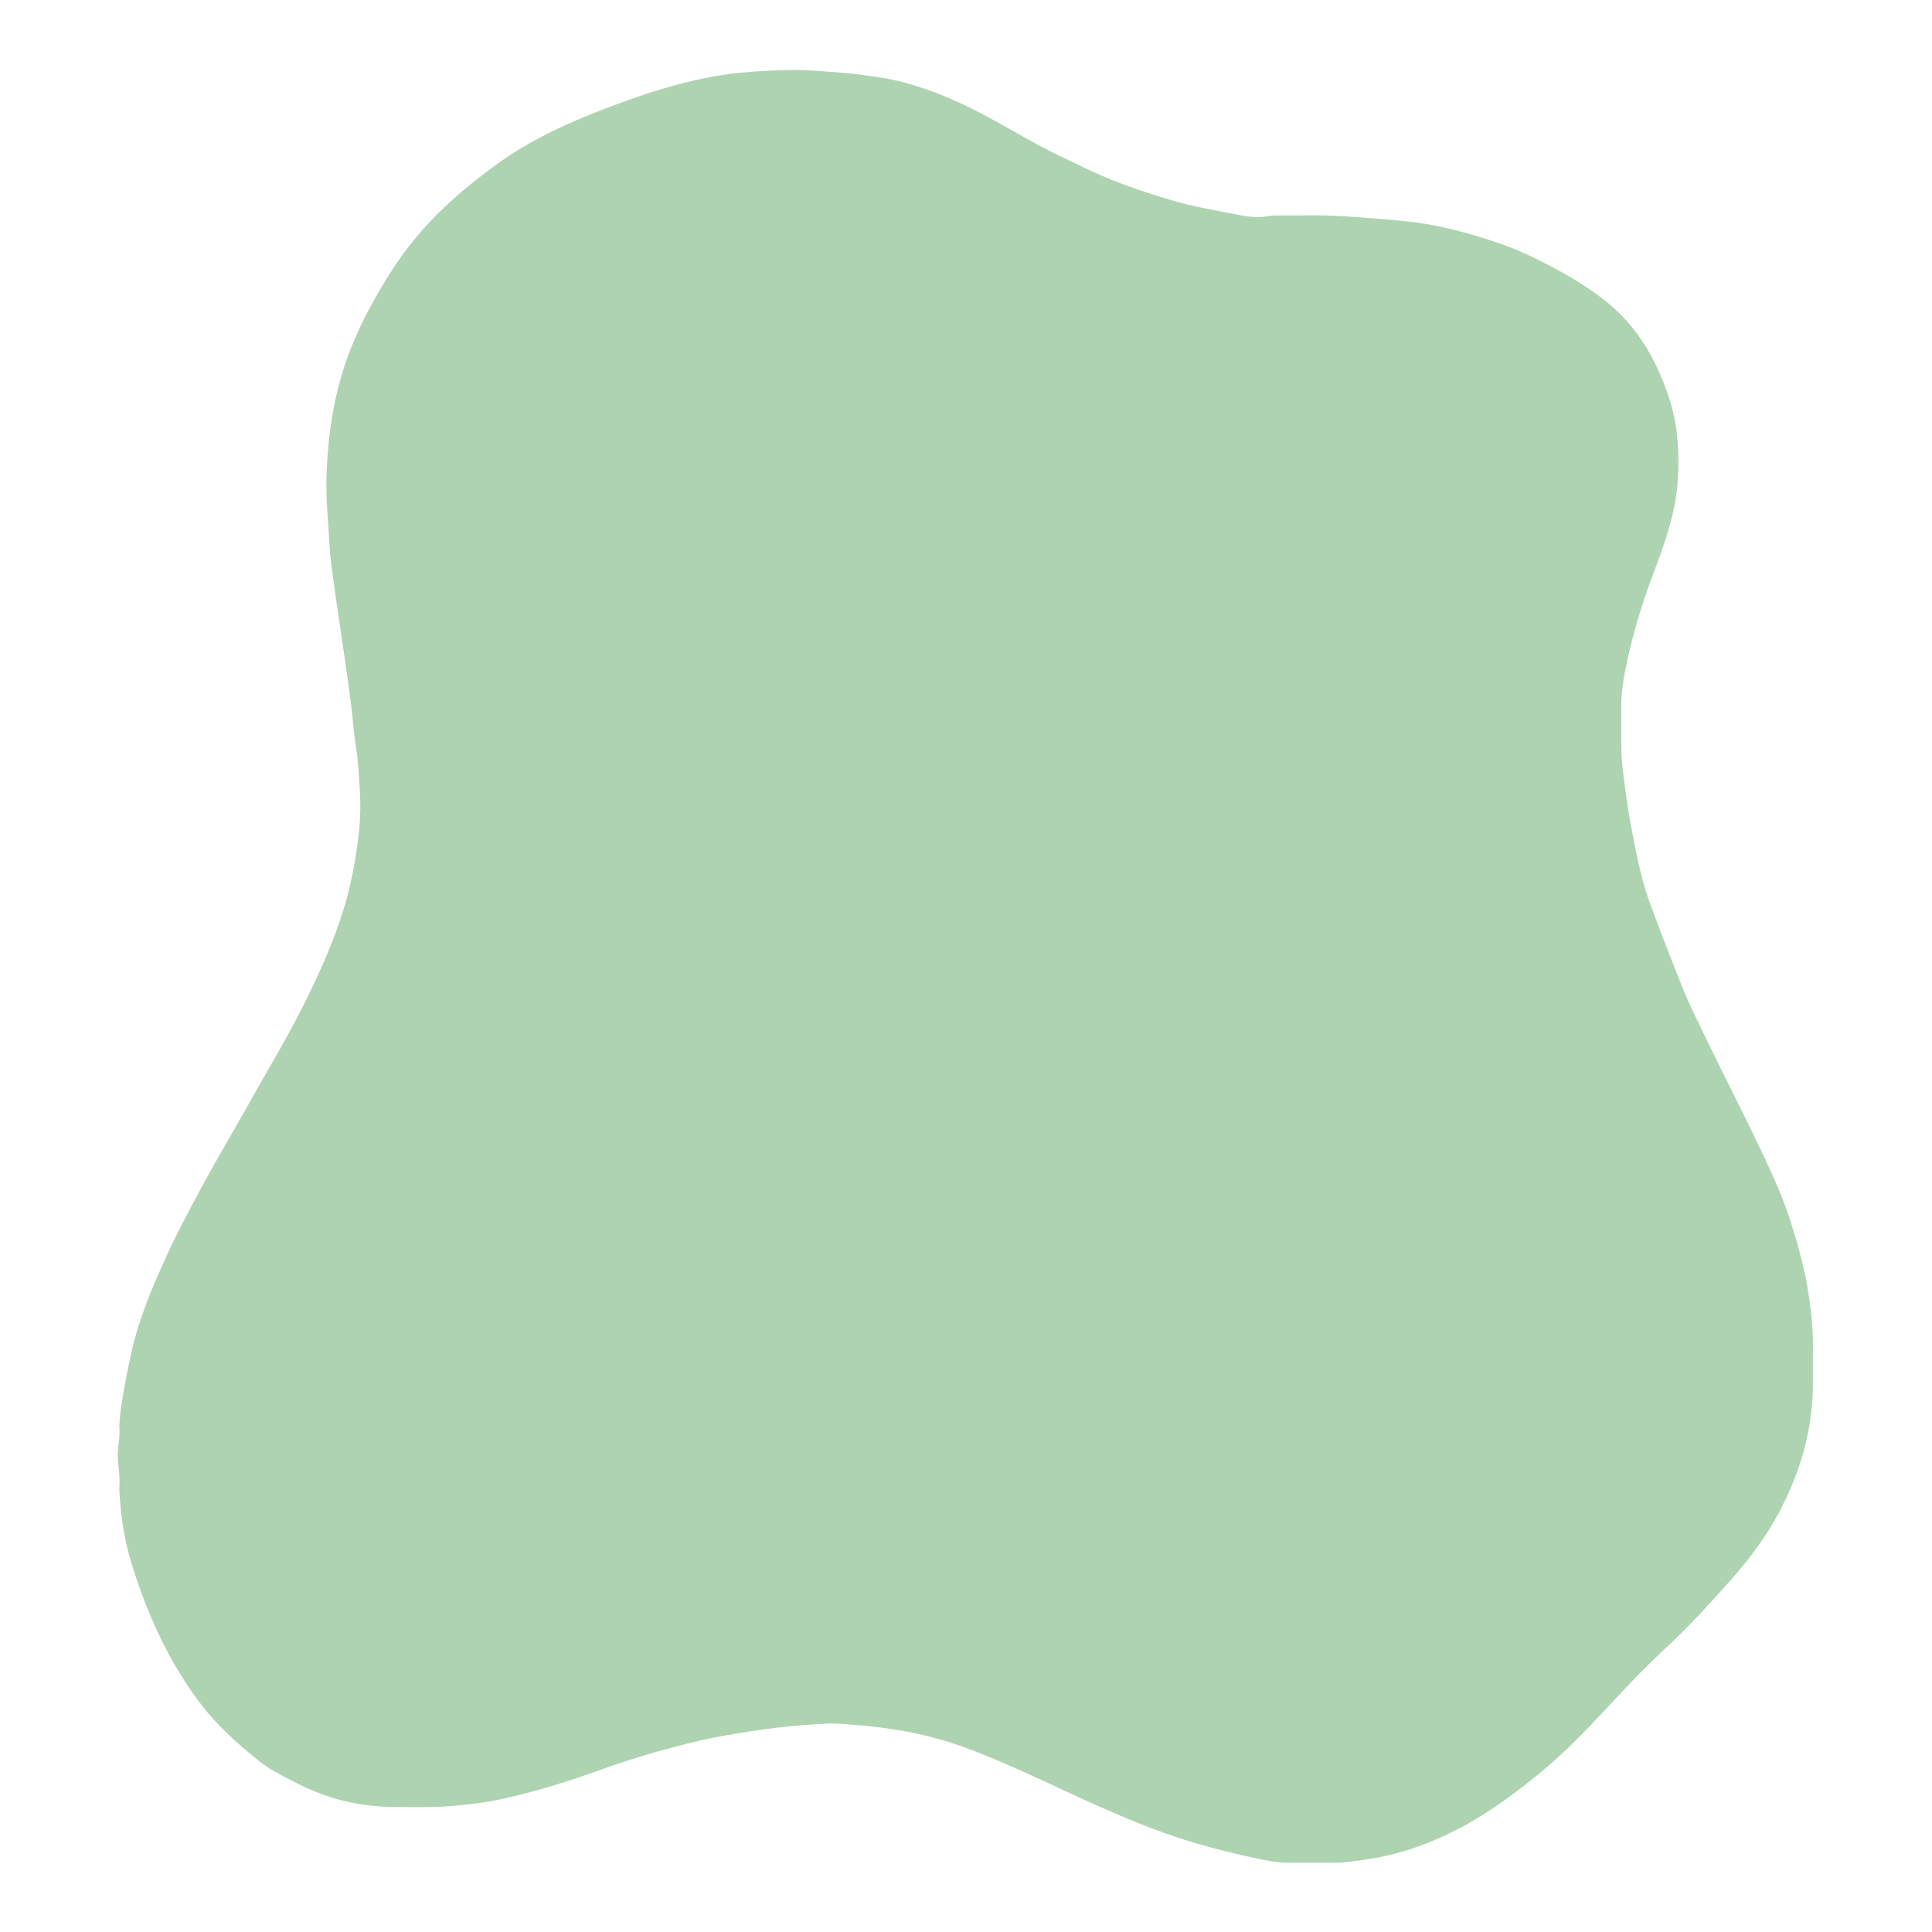
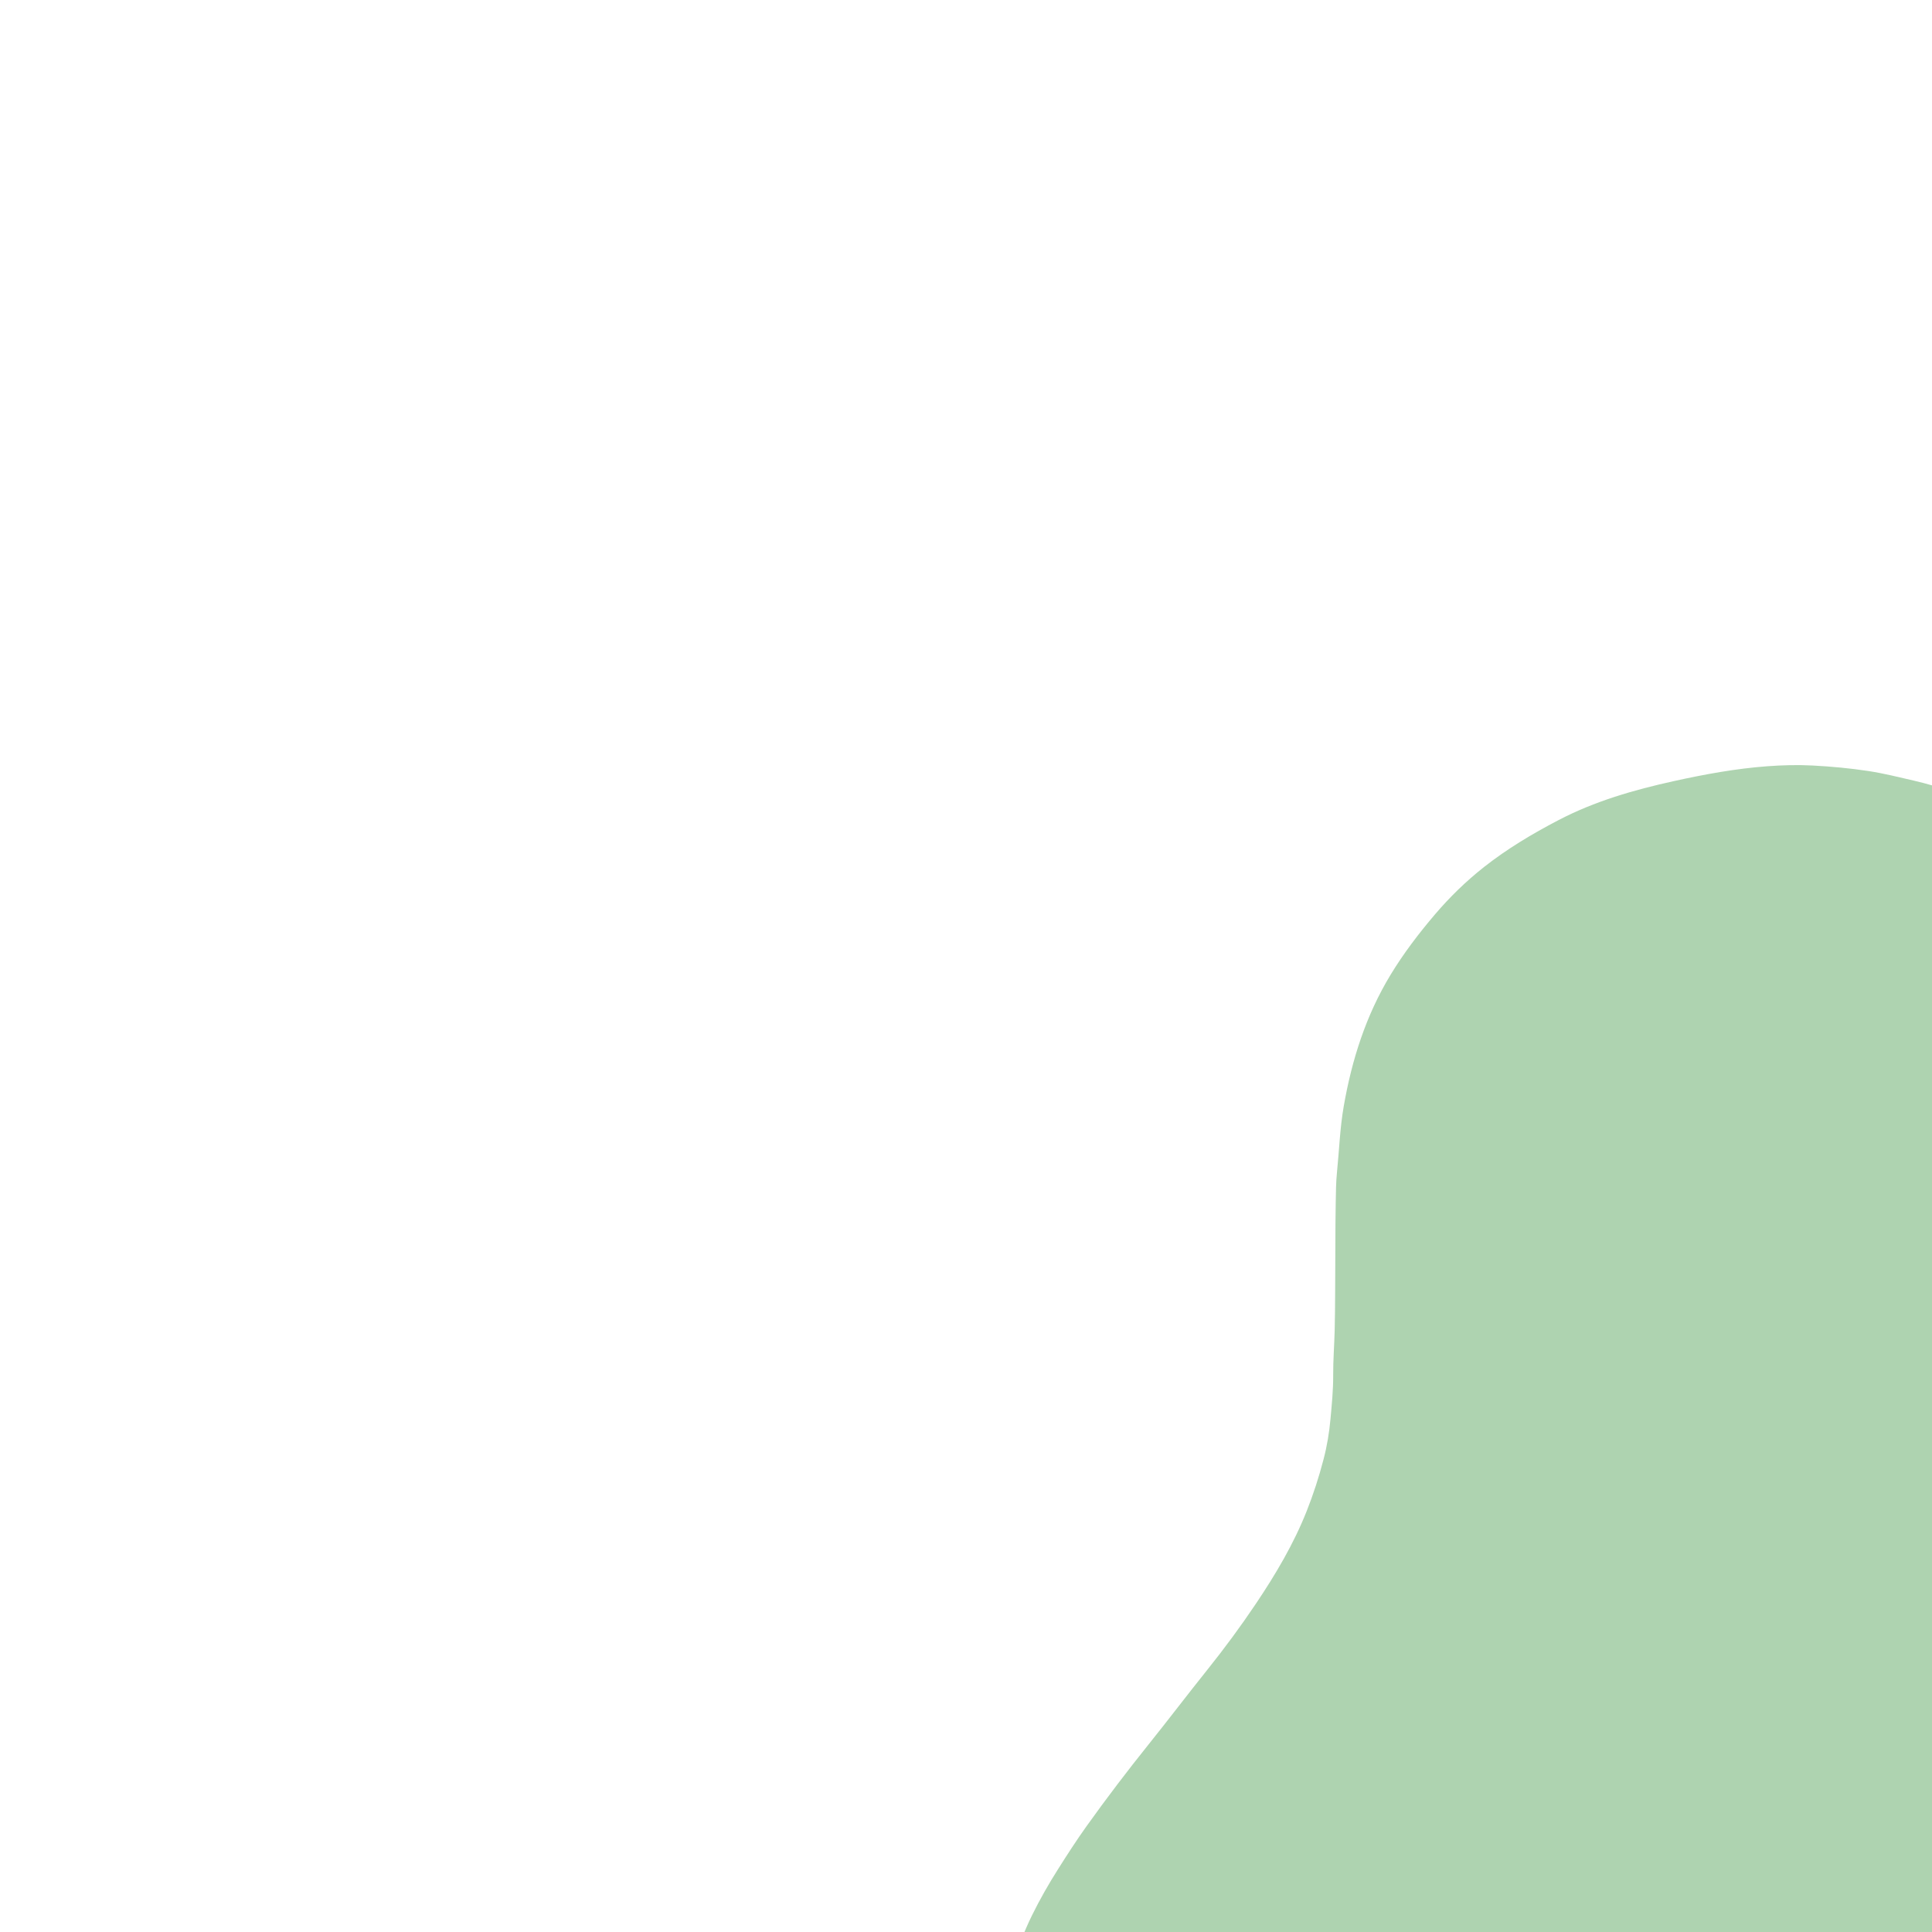
<svg xmlns="http://www.w3.org/2000/svg" width="500" zoomAndPan="magnify" viewBox="0 0 375 375" height="500" preserveAspectRatio="xMidYMid meet" version="1.0">
  <defs>
-     <clipPath id="2f20e4d4e5">
-       <path d="M 22.707 13.578 L 351.957 13.578 L 351.957 361.578 L 22.707 361.578 Z M 22.707 13.578 " clip-rule="nonzero" />
+     <clipPath id="8c6d930b75">
+       <path d="M 191 148 L 375 148 L 375 375 L 191 375 Z M 191 148 " clip-rule="nonzero" />
+     </clipPath>
+     <clipPath id="4f3aace029">
+       <path d="M 232.441 130.066 L 558.027 179.035 L 506.27 523.164 L 180.68 474.195 Z M 232.441 130.066 " clip-rule="nonzero" />
+     </clipPath>
+     <clipPath id="aae4126893">
+       <path d="M 232.441 130.066 L 408.215 156.504 L 366.941 430.914 L 191.168 404.48 Z M 232.441 130.066 " clip-rule="nonzero" />
+     </clipPath>
+     <clipPath id="5936524919">
+       <path d="M 232.441 130.066 L 558.027 179.035 L 506.27 523.164 L 180.68 474.195 Z M 232.441 130.066 " clip-rule="nonzero" />
    </clipPath>
  </defs>
-   <g clip-path="url(#2f20e4d4e5)">
-     <path fill="#aed3b0" d="M 259.879 361.547 C 259.281 361.547 258.684 361.547 258.086 361.547 C 255.48 361.547 252.875 361.547 250.266 361.551 C 247.809 361.574 245.414 361.043 243.043 360.531 C 237.254 359.285 231.531 357.746 225.945 355.762 C 222.188 354.426 218.508 352.895 214.855 351.301 C 206.59 347.691 198.535 343.602 190.148 340.266 C 184.77 338.129 179.246 336.512 173.5 335.672 C 170.742 335.27 167.992 334.926 165.207 334.746 C 163.566 334.641 161.93 334.441 160.289 334.547 C 157.219 334.742 154.148 334.949 151.086 335.309 C 147.531 335.727 144.004 336.289 140.48 336.902 C 137.59 337.406 134.734 338.082 131.898 338.816 C 126.691 340.156 121.539 341.723 116.48 343.551 C 110.527 345.703 104.5 347.578 98.324 348.988 C 95.027 349.746 91.691 350.188 88.316 350.484 C 84.078 350.859 79.844 350.785 75.613 350.703 C 69.984 350.594 64.578 349.359 59.438 346.992 C 57.309 346.012 55.246 344.918 53.199 343.777 C 51.219 342.68 49.52 341.219 47.805 339.777 C 46.125 338.367 44.516 336.875 42.965 335.316 C 39.594 331.938 36.848 328.082 34.426 324.004 C 30.586 317.539 27.715 310.633 25.523 303.449 C 24.445 299.926 23.766 296.305 23.418 292.617 C 23.301 291.375 23.195 290.137 23.156 288.895 C 23.32 287 23.031 285.129 22.879 283.25 C 22.707 281.105 23.387 279 23.156 276.859 C 23.293 273.863 23.832 270.922 24.387 267.988 C 25.059 264.41 25.781 260.848 26.887 257.371 C 27.934 254.082 29.172 250.875 30.562 247.723 C 31.895 244.707 33.246 241.695 34.742 238.762 C 37.777 232.801 40.992 226.93 44.359 221.145 C 47.422 215.879 50.34 210.531 53.398 205.266 C 56.086 200.637 58.586 195.914 60.871 191.082 C 63.801 184.891 66.379 178.566 67.938 171.863 C 68.738 168.418 69.309 164.941 69.684 161.414 C 69.965 158.762 70 156.113 69.848 153.484 C 69.68 150.656 69.543 147.82 69.102 145.004 C 68.656 142.152 68.457 139.266 68.102 136.398 C 67.789 133.879 67.422 131.367 67.062 128.855 C 66.625 125.801 66.164 122.746 65.723 119.695 C 65.348 117.082 64.957 114.473 64.613 111.859 C 64.355 109.883 64.062 107.906 63.969 105.918 C 63.758 101.637 63.262 97.355 63.363 93.066 C 63.578 83.922 64.996 75.004 68.547 66.508 C 70.422 62.023 72.75 57.781 75.309 53.66 C 77.66 49.879 80.332 46.352 83.387 43.102 C 87.301 38.941 91.668 35.355 96.266 31.996 C 102.734 27.266 109.938 23.973 117.352 21.129 C 123.07 18.934 128.875 16.941 134.863 15.582 C 137.723 14.934 140.602 14.418 143.531 14.137 C 147.156 13.785 150.777 13.578 154.414 13.586 C 157.41 13.586 160.375 13.891 163.352 14.113 C 165.938 14.305 168.488 14.695 171.043 15.078 C 174.059 15.523 176.977 16.363 179.848 17.355 C 183.91 18.762 187.793 20.59 191.578 22.621 C 194.918 24.418 198.184 26.336 201.52 28.137 C 204.641 29.82 207.867 31.293 211.055 32.832 C 216.285 35.359 221.762 37.168 227.305 38.836 C 231.605 40.133 236.023 40.855 240.414 41.699 C 242.391 42.078 244.449 42.391 246.496 41.875 C 246.875 41.781 247.293 41.832 247.691 41.828 C 250.289 41.82 252.883 41.828 255.48 41.809 C 258.973 41.781 262.438 42.09 265.918 42.332 C 268.598 42.52 271.277 42.758 273.938 43.07 C 277.641 43.5 281.289 44.309 284.887 45.312 C 289.359 46.566 293.754 48.055 297.918 50.113 C 302.656 52.457 307.301 55.008 311.473 58.297 C 316.359 62.145 319.848 67.051 322.281 72.777 C 323.754 76.242 324.922 79.789 325.398 83.516 C 325.848 87.027 325.906 90.555 325.586 94.117 C 325.039 100.168 323.016 105.781 320.891 111.379 C 318.551 117.547 316.684 123.863 315.414 130.332 C 314.957 132.664 314.645 135.055 314.684 137.465 C 314.727 140.312 314.633 143.168 314.73 146.02 C 314.812 148.453 315.172 150.875 315.477 153.297 C 315.891 156.559 316.461 159.793 317.094 163.02 C 317.906 167.18 318.801 171.332 320.254 175.316 C 322.117 180.426 324.113 185.488 326.102 190.551 C 326.906 192.594 327.801 194.605 328.742 196.59 C 330.496 200.293 332.305 203.969 334.117 207.645 C 336.211 211.902 338.379 216.125 340.434 220.402 C 343.043 225.852 345.699 231.285 347.547 237.059 C 349.125 242.004 350.477 247.012 351.188 252.156 C 351.645 255.461 351.965 258.797 351.883 262.148 C 351.883 264.559 351.883 266.969 351.883 269.375 C 351.703 278.562 349.02 287.016 344.523 294.965 C 341.828 299.73 338.434 303.941 334.781 307.984 C 331.402 311.723 328.027 315.469 324.344 318.91 C 321.535 321.535 318.77 324.203 316.133 326.996 C 312.707 330.621 309.355 334.316 305.828 337.844 C 302.473 341.195 298.879 344.262 295.109 347.141 C 291.301 350.051 287.355 352.75 283.105 354.961 C 277.324 357.965 271.246 360.109 264.758 360.984 C 263.133 361.203 261.512 361.43 259.879 361.547 Z M 259.879 361.547 " fill-opacity="1" fill-rule="nonzero" />
+   <g clip-path="url(#8c6d930b75)">
+     <g clip-path="url(#4f3aace029)">
+       <g clip-path="url(#aae4126893)">
+         <g clip-path="url(#5936524919)">
+           <path fill="#aed3b0" d="M 415.219 509.441 C 414.629 509.352 414.035 509.258 413.445 509.172 C 410.867 508.785 408.289 508.398 405.711 508.016 C 403.277 507.668 400.988 506.789 398.719 505.93 C 393.18 503.836 387.75 501.465 382.52 498.672 C 379.004 496.789 375.594 494.73 372.219 492.609 C 364.582 487.809 357.227 482.566 349.43 478.023 C 344.426 475.109 339.203 472.688 333.648 471.004 C 330.98 470.195 328.312 469.445 325.586 468.855 C 323.98 468.508 322.387 468.066 320.754 467.926 C 317.688 467.664 314.617 467.414 311.535 467.312 C 307.957 467.195 304.387 467.227 300.812 467.309 C 297.879 467.379 294.953 467.625 292.043 467.926 C 286.691 468.477 281.367 469.262 276.094 470.316 C 269.883 471.559 263.645 472.516 257.328 472.992 C 253.957 473.25 250.594 473.191 247.207 472.98 C 242.961 472.723 238.785 472.02 234.613 471.309 C 229.066 470.363 223.902 468.34 219.172 465.234 C 217.211 463.949 215.336 462.559 213.477 461.129 C 211.684 459.746 210.223 458.047 208.742 456.371 C 207.289 454.727 205.922 453.012 204.617 451.238 C 201.789 447.395 199.645 443.176 197.855 438.781 C 195.02 431.816 193.207 424.559 192.109 417.133 C 191.57 413.488 191.434 409.805 191.641 406.105 C 191.711 404.859 191.785 403.621 191.934 402.387 C 192.379 400.535 192.367 398.645 192.5 396.762 C 192.648 394.617 193.633 392.637 193.723 390.484 C 194.305 387.543 195.273 384.715 196.258 381.895 C 197.457 378.457 198.699 375.043 200.312 371.766 C 201.836 368.672 203.539 365.684 205.383 362.777 C 207.145 359.992 208.934 357.215 210.848 354.535 C 214.738 349.09 218.789 343.762 222.977 338.543 C 226.789 333.793 230.469 328.938 234.277 324.184 C 237.625 320.008 240.797 315.707 243.777 311.27 C 247.594 305.582 251.086 299.715 253.621 293.316 C 254.926 290.027 256.012 286.676 256.902 283.242 C 257.578 280.664 258.008 278.051 258.246 275.426 C 258.504 272.605 258.785 269.781 258.77 266.93 C 258.754 264.043 258.984 261.156 259.059 258.27 C 259.125 255.734 259.137 253.195 259.152 250.656 C 259.176 247.57 259.176 244.484 259.195 241.398 C 259.207 238.762 259.211 236.121 259.262 233.484 C 259.301 231.492 259.305 229.496 259.508 227.516 C 259.938 223.25 260.082 218.945 260.82 214.715 C 262.391 205.707 265.121 197.098 269.898 189.223 C 272.414 185.07 275.352 181.219 278.496 177.523 C 281.379 174.137 284.547 171.047 288.051 168.285 C 292.539 164.754 297.395 161.855 302.441 159.219 C 309.539 155.5 317.152 153.32 324.906 151.609 C 330.891 150.289 336.926 149.18 343.051 148.727 C 345.973 148.512 348.898 148.43 351.836 148.586 C 355.473 148.777 359.082 149.113 362.68 149.66 C 365.641 150.109 368.531 150.848 371.441 151.512 C 373.969 152.09 376.43 152.852 378.902 153.609 C 381.816 154.5 384.578 155.762 387.27 157.172 C 391.078 159.168 394.645 161.555 398.086 164.125 C 401.121 166.395 404.066 168.781 407.098 171.059 C 409.934 173.188 412.902 175.121 415.828 177.121 C 420.625 180.395 425.77 183 431 185.473 C 435.062 187.395 439.324 188.766 443.539 190.254 C 445.441 190.922 447.43 191.539 449.531 191.332 C 449.918 191.293 450.324 191.406 450.719 191.465 C 453.289 191.844 455.855 192.234 458.426 192.602 C 461.879 193.098 465.262 193.914 468.668 194.672 C 471.293 195.258 473.902 195.891 476.488 196.594 C 480.086 197.57 483.574 198.914 486.98 200.441 C 491.219 202.344 495.344 204.473 499.152 207.125 C 503.492 210.148 507.703 213.363 511.344 217.234 C 515.602 221.77 518.32 227.141 519.875 233.16 C 520.816 236.809 521.441 240.488 521.359 244.246 C 521.281 247.785 520.816 251.281 519.973 254.754 C 518.531 260.66 515.695 265.906 512.762 271.129 C 509.527 276.879 506.742 282.848 504.527 289.055 C 503.727 291.297 503.062 293.609 502.742 296 C 502.359 298.824 501.844 301.633 501.516 304.465 C 501.234 306.887 501.23 309.336 501.172 311.773 C 501.098 315.062 501.18 318.348 501.324 321.629 C 501.508 325.863 501.777 330.102 502.621 334.262 C 503.703 339.59 504.922 344.895 506.137 350.195 C 506.629 352.336 507.215 354.457 507.848 356.559 C 509.035 360.48 510.277 364.387 511.52 368.289 C 512.957 372.812 514.477 377.312 515.867 381.848 C 517.641 387.621 519.457 393.391 520.426 399.375 C 521.254 404.5 521.844 409.652 521.781 414.848 C 521.738 418.184 521.562 421.527 520.984 424.832 C 520.625 427.215 520.266 429.598 519.906 431.977 C 518.363 441.035 514.453 448.992 508.824 456.188 C 505.453 460.5 501.469 464.156 497.254 467.609 C 493.355 470.809 489.461 474.008 485.309 476.863 C 482.141 479.043 479.008 481.27 475.984 483.637 C 472.059 486.711 468.195 489.867 464.18 492.832 C 460.363 495.648 456.355 498.148 452.199 500.434 C 448 502.742 443.699 504.828 439.164 506.379 C 433 508.492 426.676 509.707 420.125 509.605 C 418.488 509.586 416.852 509.562 415.219 509.441 Z M 415.219 509.441 " fill-opacity="1" fill-rule="nonzero" />
+         </g>
+       </g>
+     </g>
  </g>
</svg>
